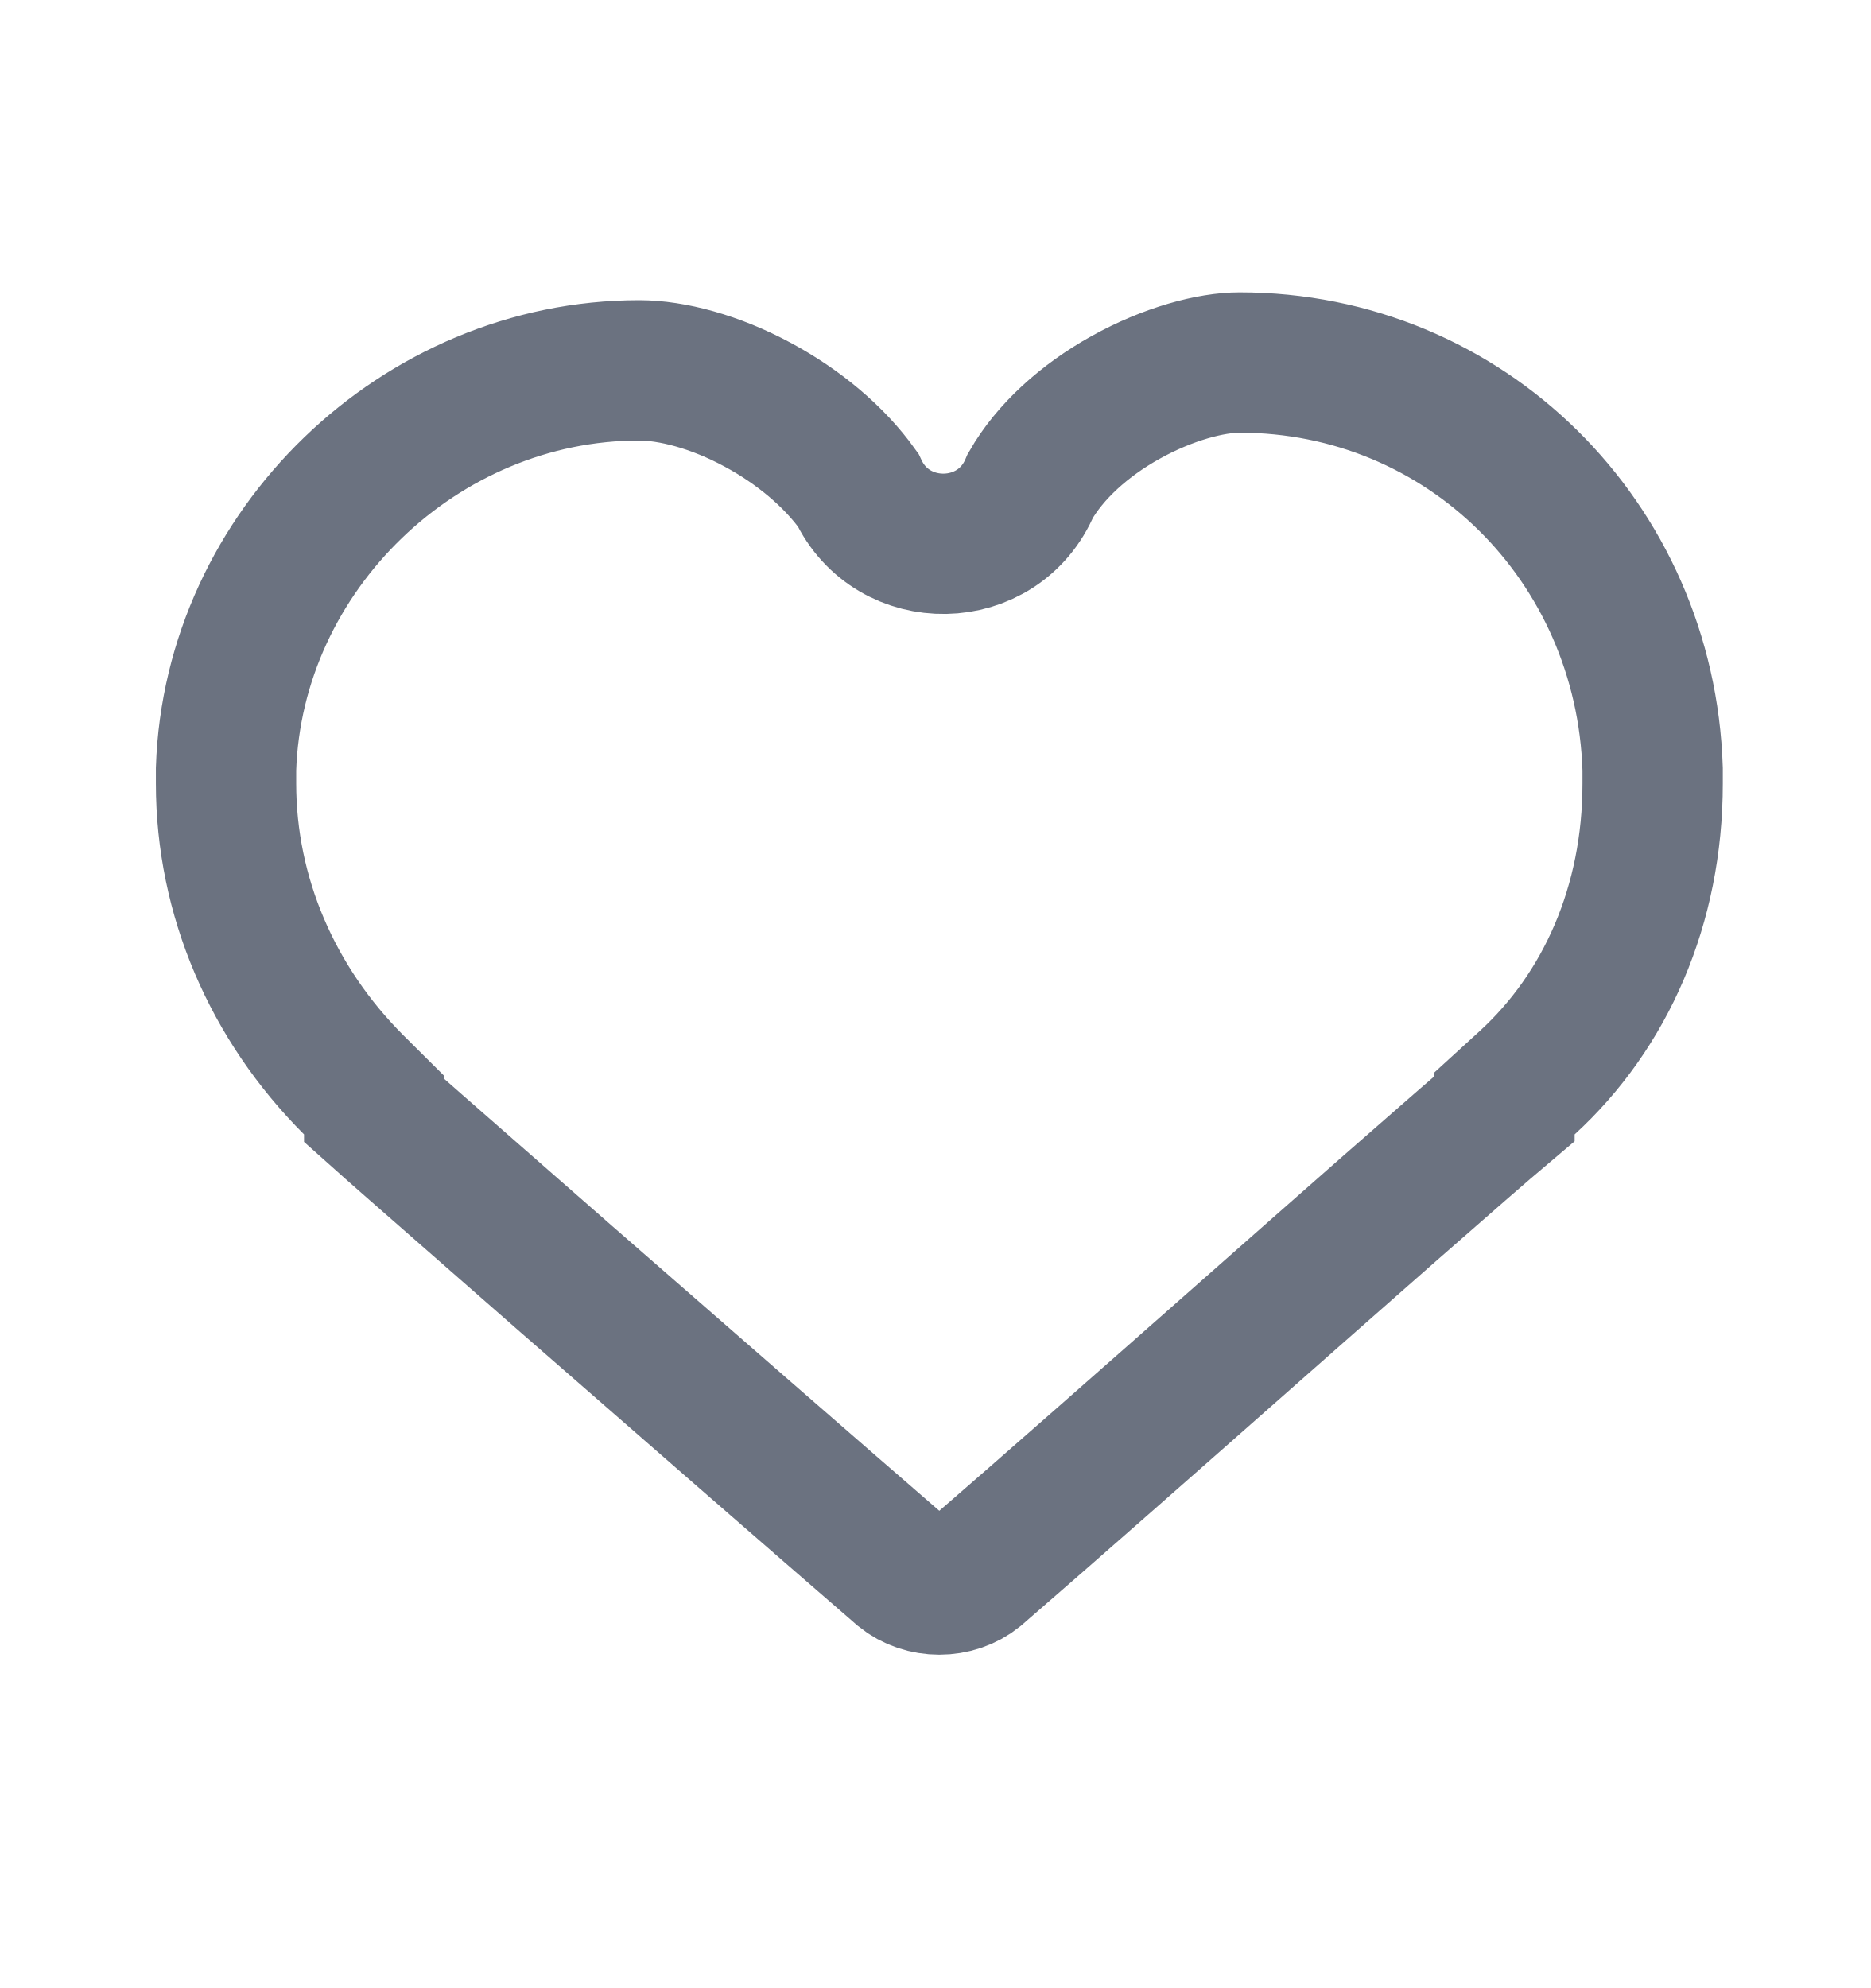
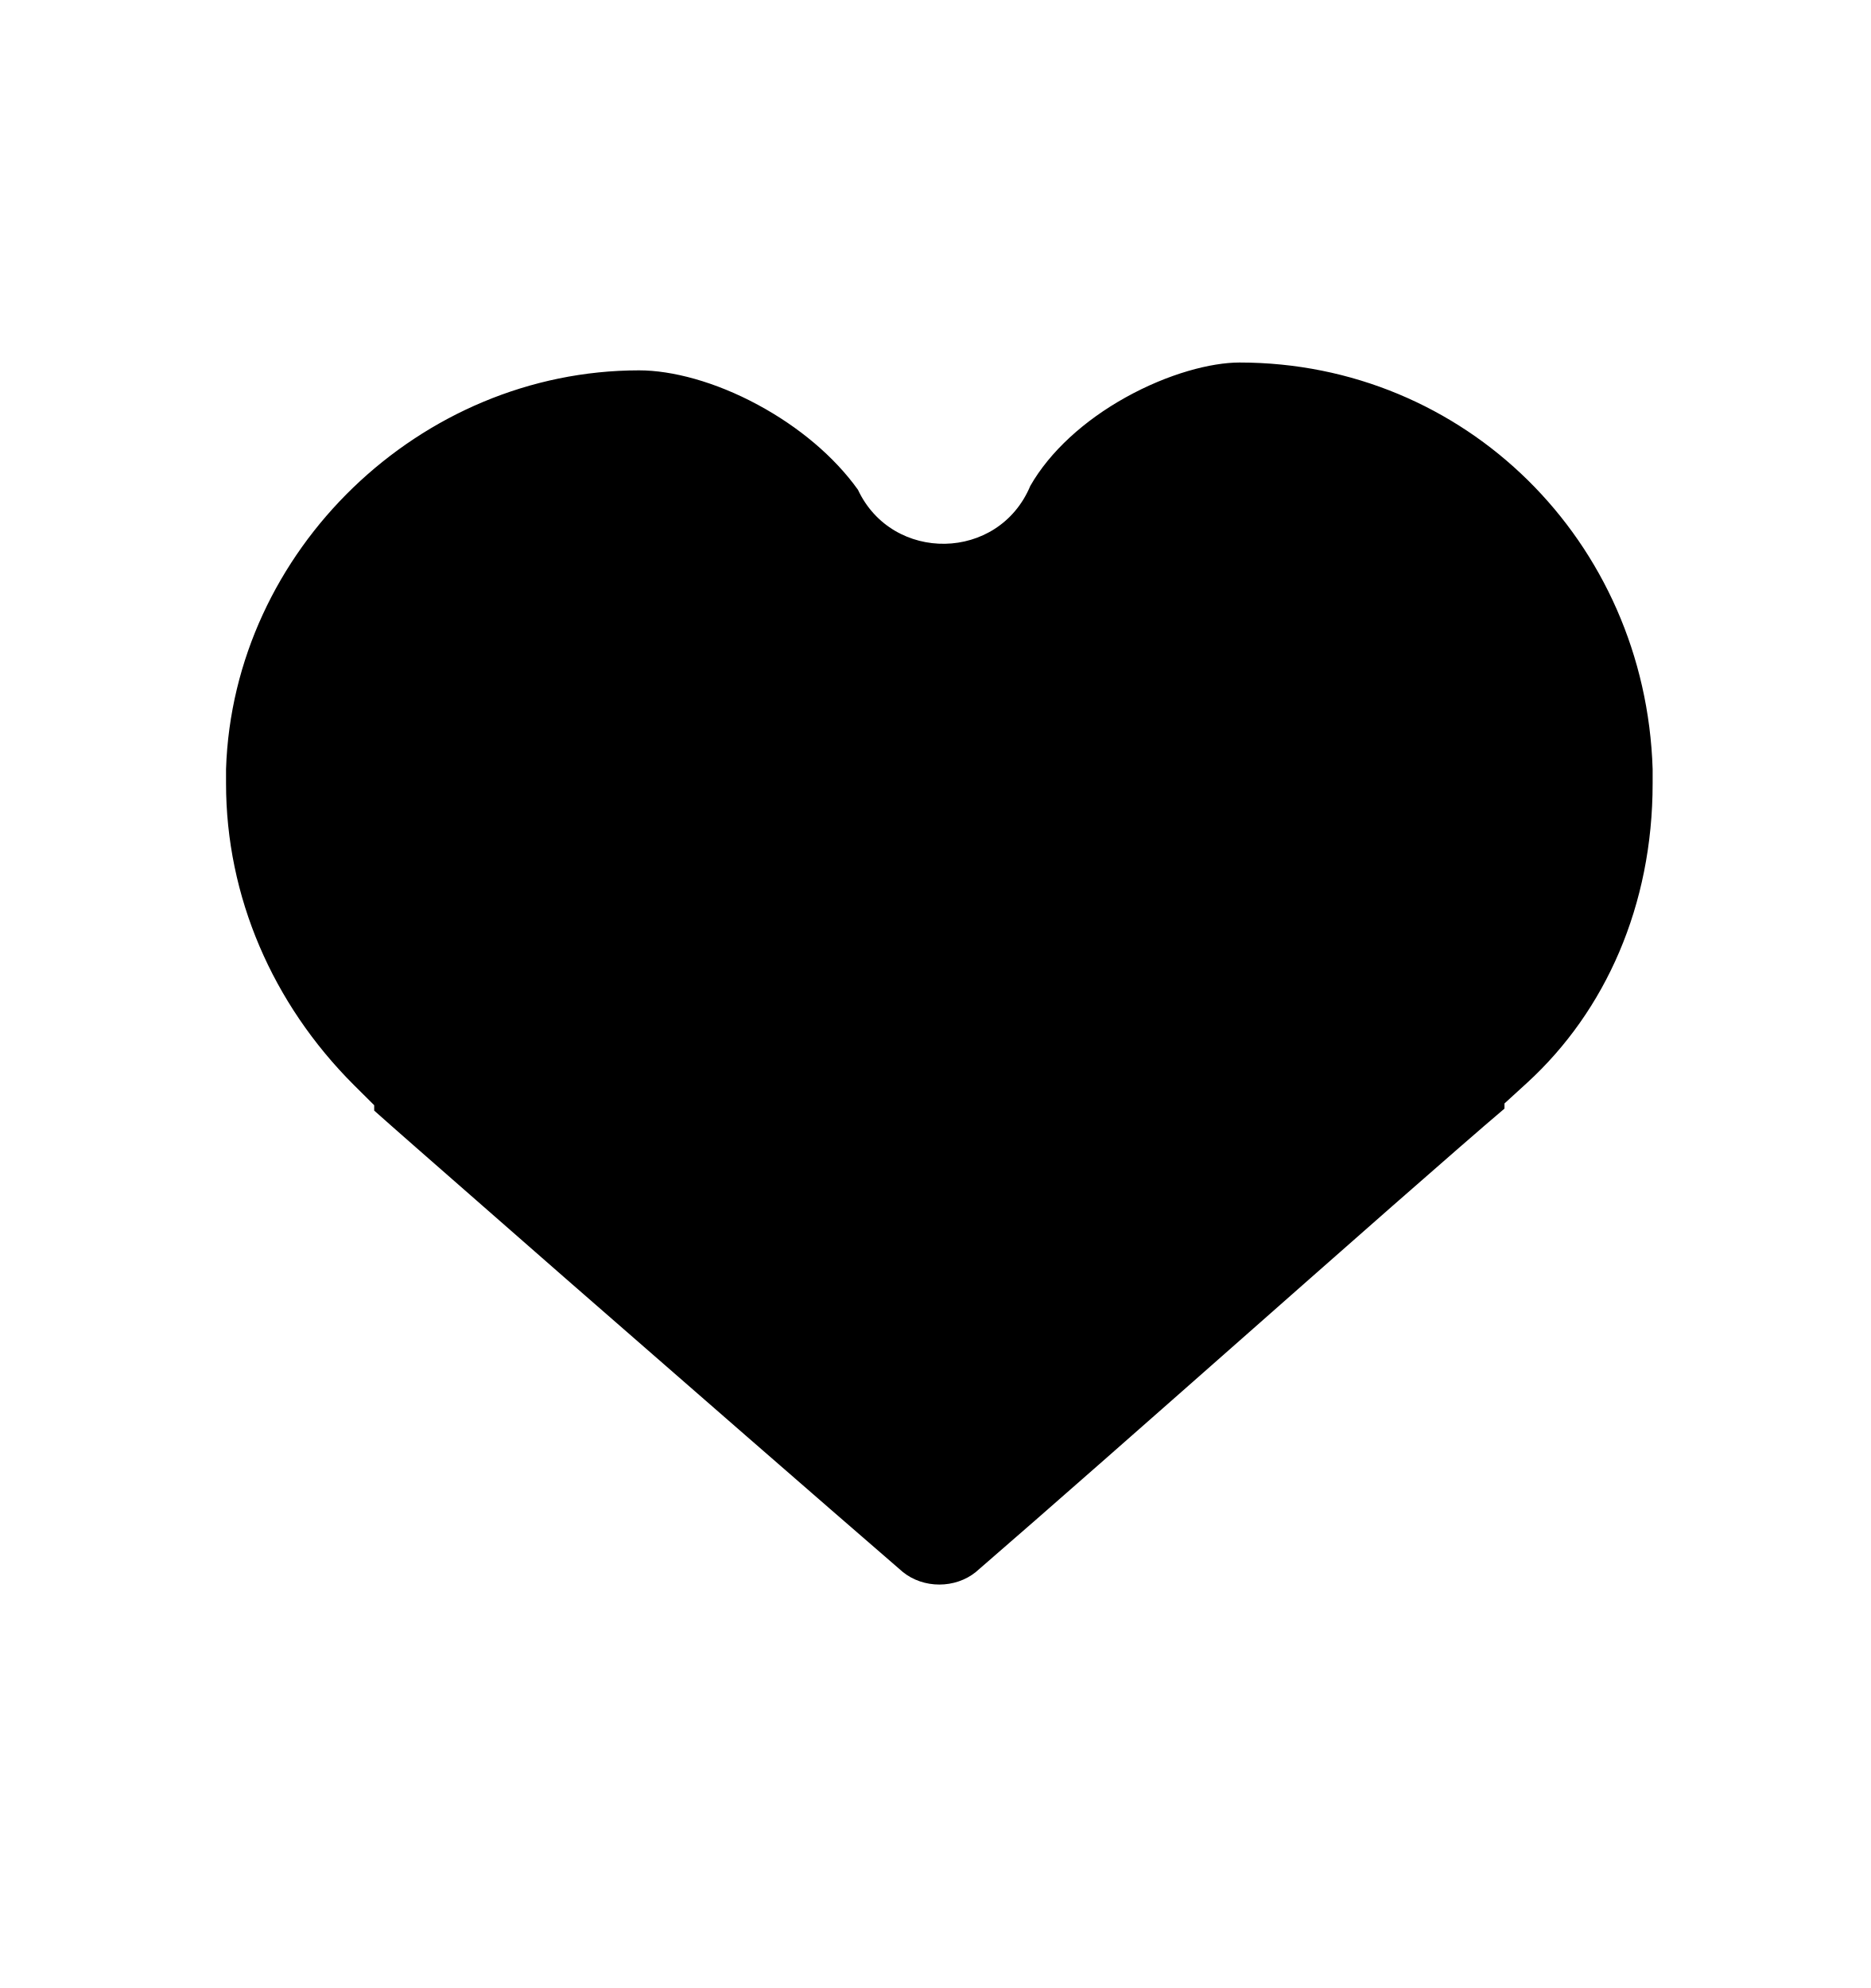
- <svg xmlns="http://www.w3.org/2000/svg" width="16" height="17" viewBox="0 0 16 17" fill="none">
-   <path d="M3.557 9.812C3.407 9.68 3.287 9.575 3.2 9.497V9.451L3.024 9.276C2.33 8.582 1.933 7.665 1.933 6.7V6.576C1.994 4.706 3.592 3.167 5.466 3.167C5.745 3.167 6.114 3.263 6.482 3.462C6.829 3.649 7.134 3.904 7.337 4.188C7.631 4.815 8.539 4.804 8.811 4.155C8.979 3.861 9.273 3.595 9.625 3.399C9.993 3.194 10.359 3.1 10.6 3.1C12.529 3.1 14.071 4.627 14.133 6.576V6.7C14.133 7.742 13.73 8.645 13.061 9.258L12.866 9.436V9.48C12.765 9.565 12.635 9.678 12.483 9.81C12.146 10.103 11.694 10.5 11.203 10.933C11.045 11.072 10.883 11.215 10.72 11.359C9.864 12.114 8.959 12.912 8.346 13.442C8.169 13.586 7.897 13.586 7.72 13.442C6.988 12.809 5.826 11.796 4.836 10.932C4.341 10.498 3.889 10.103 3.557 9.812Z" stroke="#6B7280" stroke-width="1.2" />
+ <svg xmlns="http://www.w3.org/2000/svg" width="current" height="current" viewBox="0 0 16 17" fill="currentColor">
+   <path fill="current" d="M3.557 9.812C3.407 9.68 3.287 9.575 3.2 9.497V9.451L3.024 9.276C2.33 8.582 1.933 7.665 1.933 6.7V6.576C1.994 4.706 3.592 3.167 5.466 3.167C5.745 3.167 6.114 3.263 6.482 3.462C6.829 3.649 7.134 3.904 7.337 4.188C7.631 4.815 8.539 4.804 8.811 4.155C8.979 3.861 9.273 3.595 9.625 3.399C9.993 3.194 10.359 3.1 10.6 3.1C12.529 3.1 14.071 4.627 14.133 6.576V6.7C14.133 7.742 13.73 8.645 13.061 9.258L12.866 9.436V9.48C12.765 9.565 12.635 9.678 12.483 9.81C12.146 10.103 11.694 10.5 11.203 10.933C11.045 11.072 10.883 11.215 10.72 11.359C9.864 12.114 8.959 12.912 8.346 13.442C8.169 13.586 7.897 13.586 7.72 13.442C6.988 12.809 5.826 11.796 4.836 10.932C4.341 10.498 3.889 10.103 3.557 9.812Z" stroke="current" stroke-width="1.2" />
</svg>
